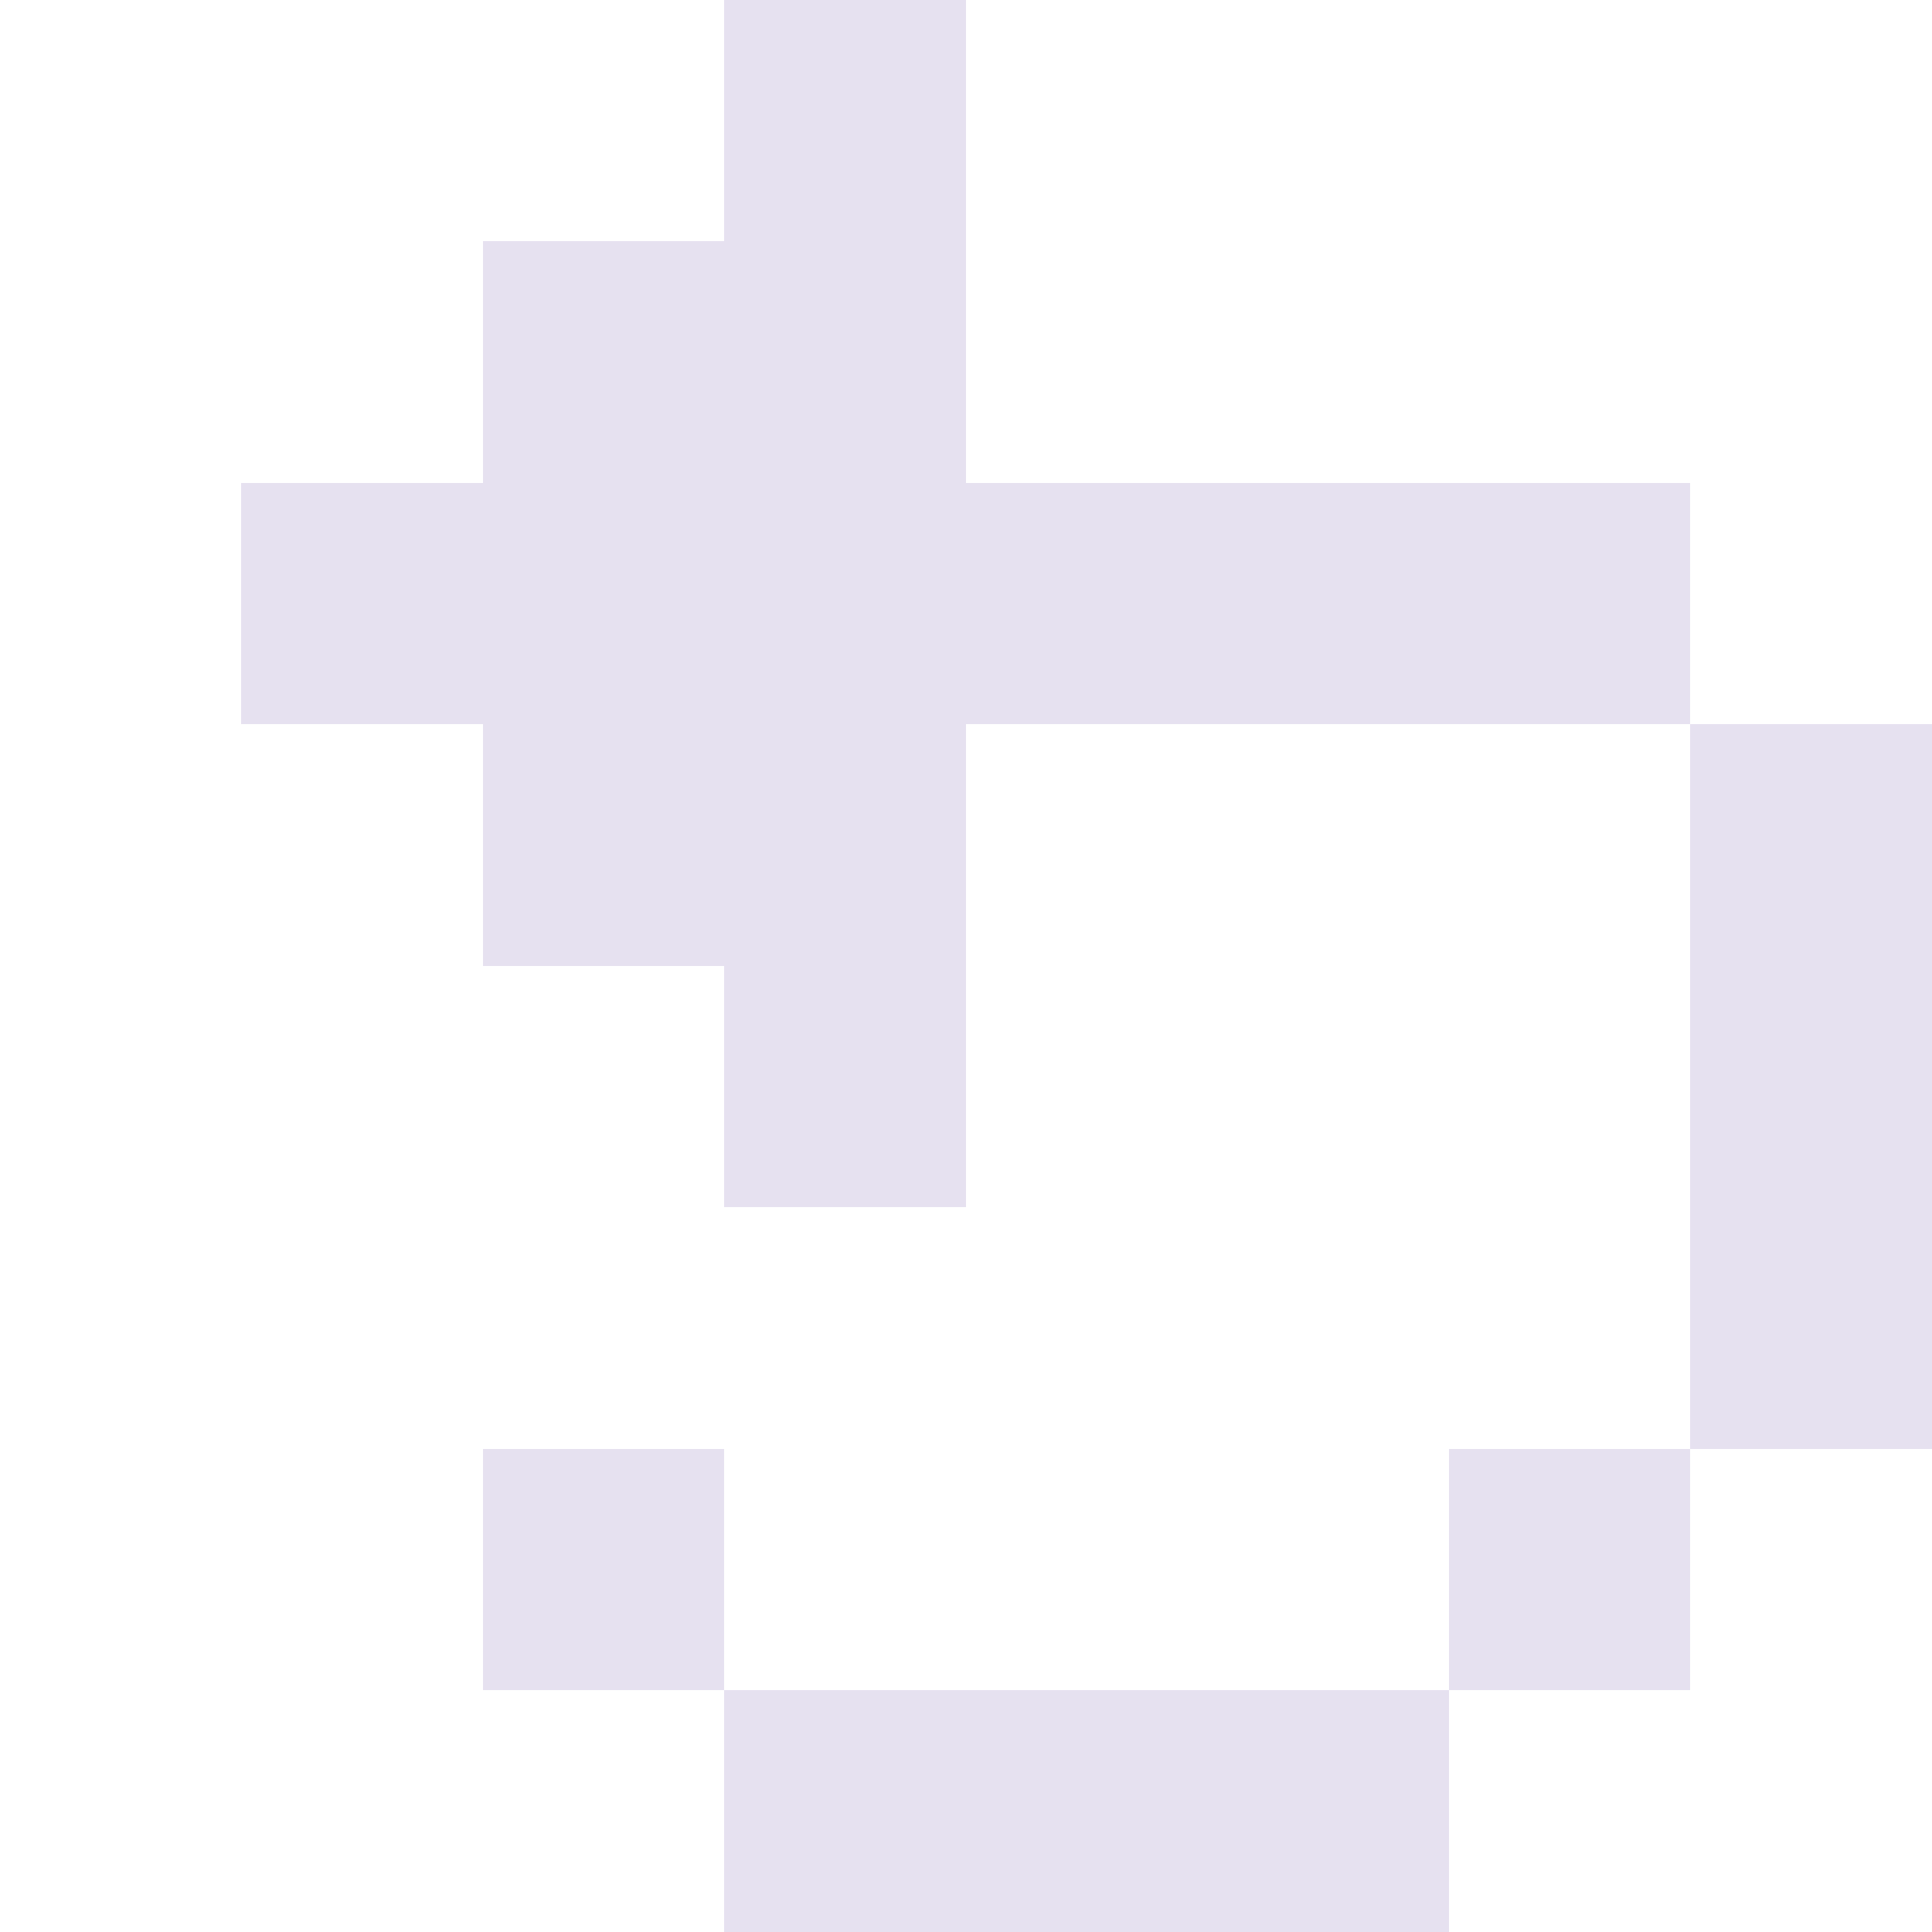
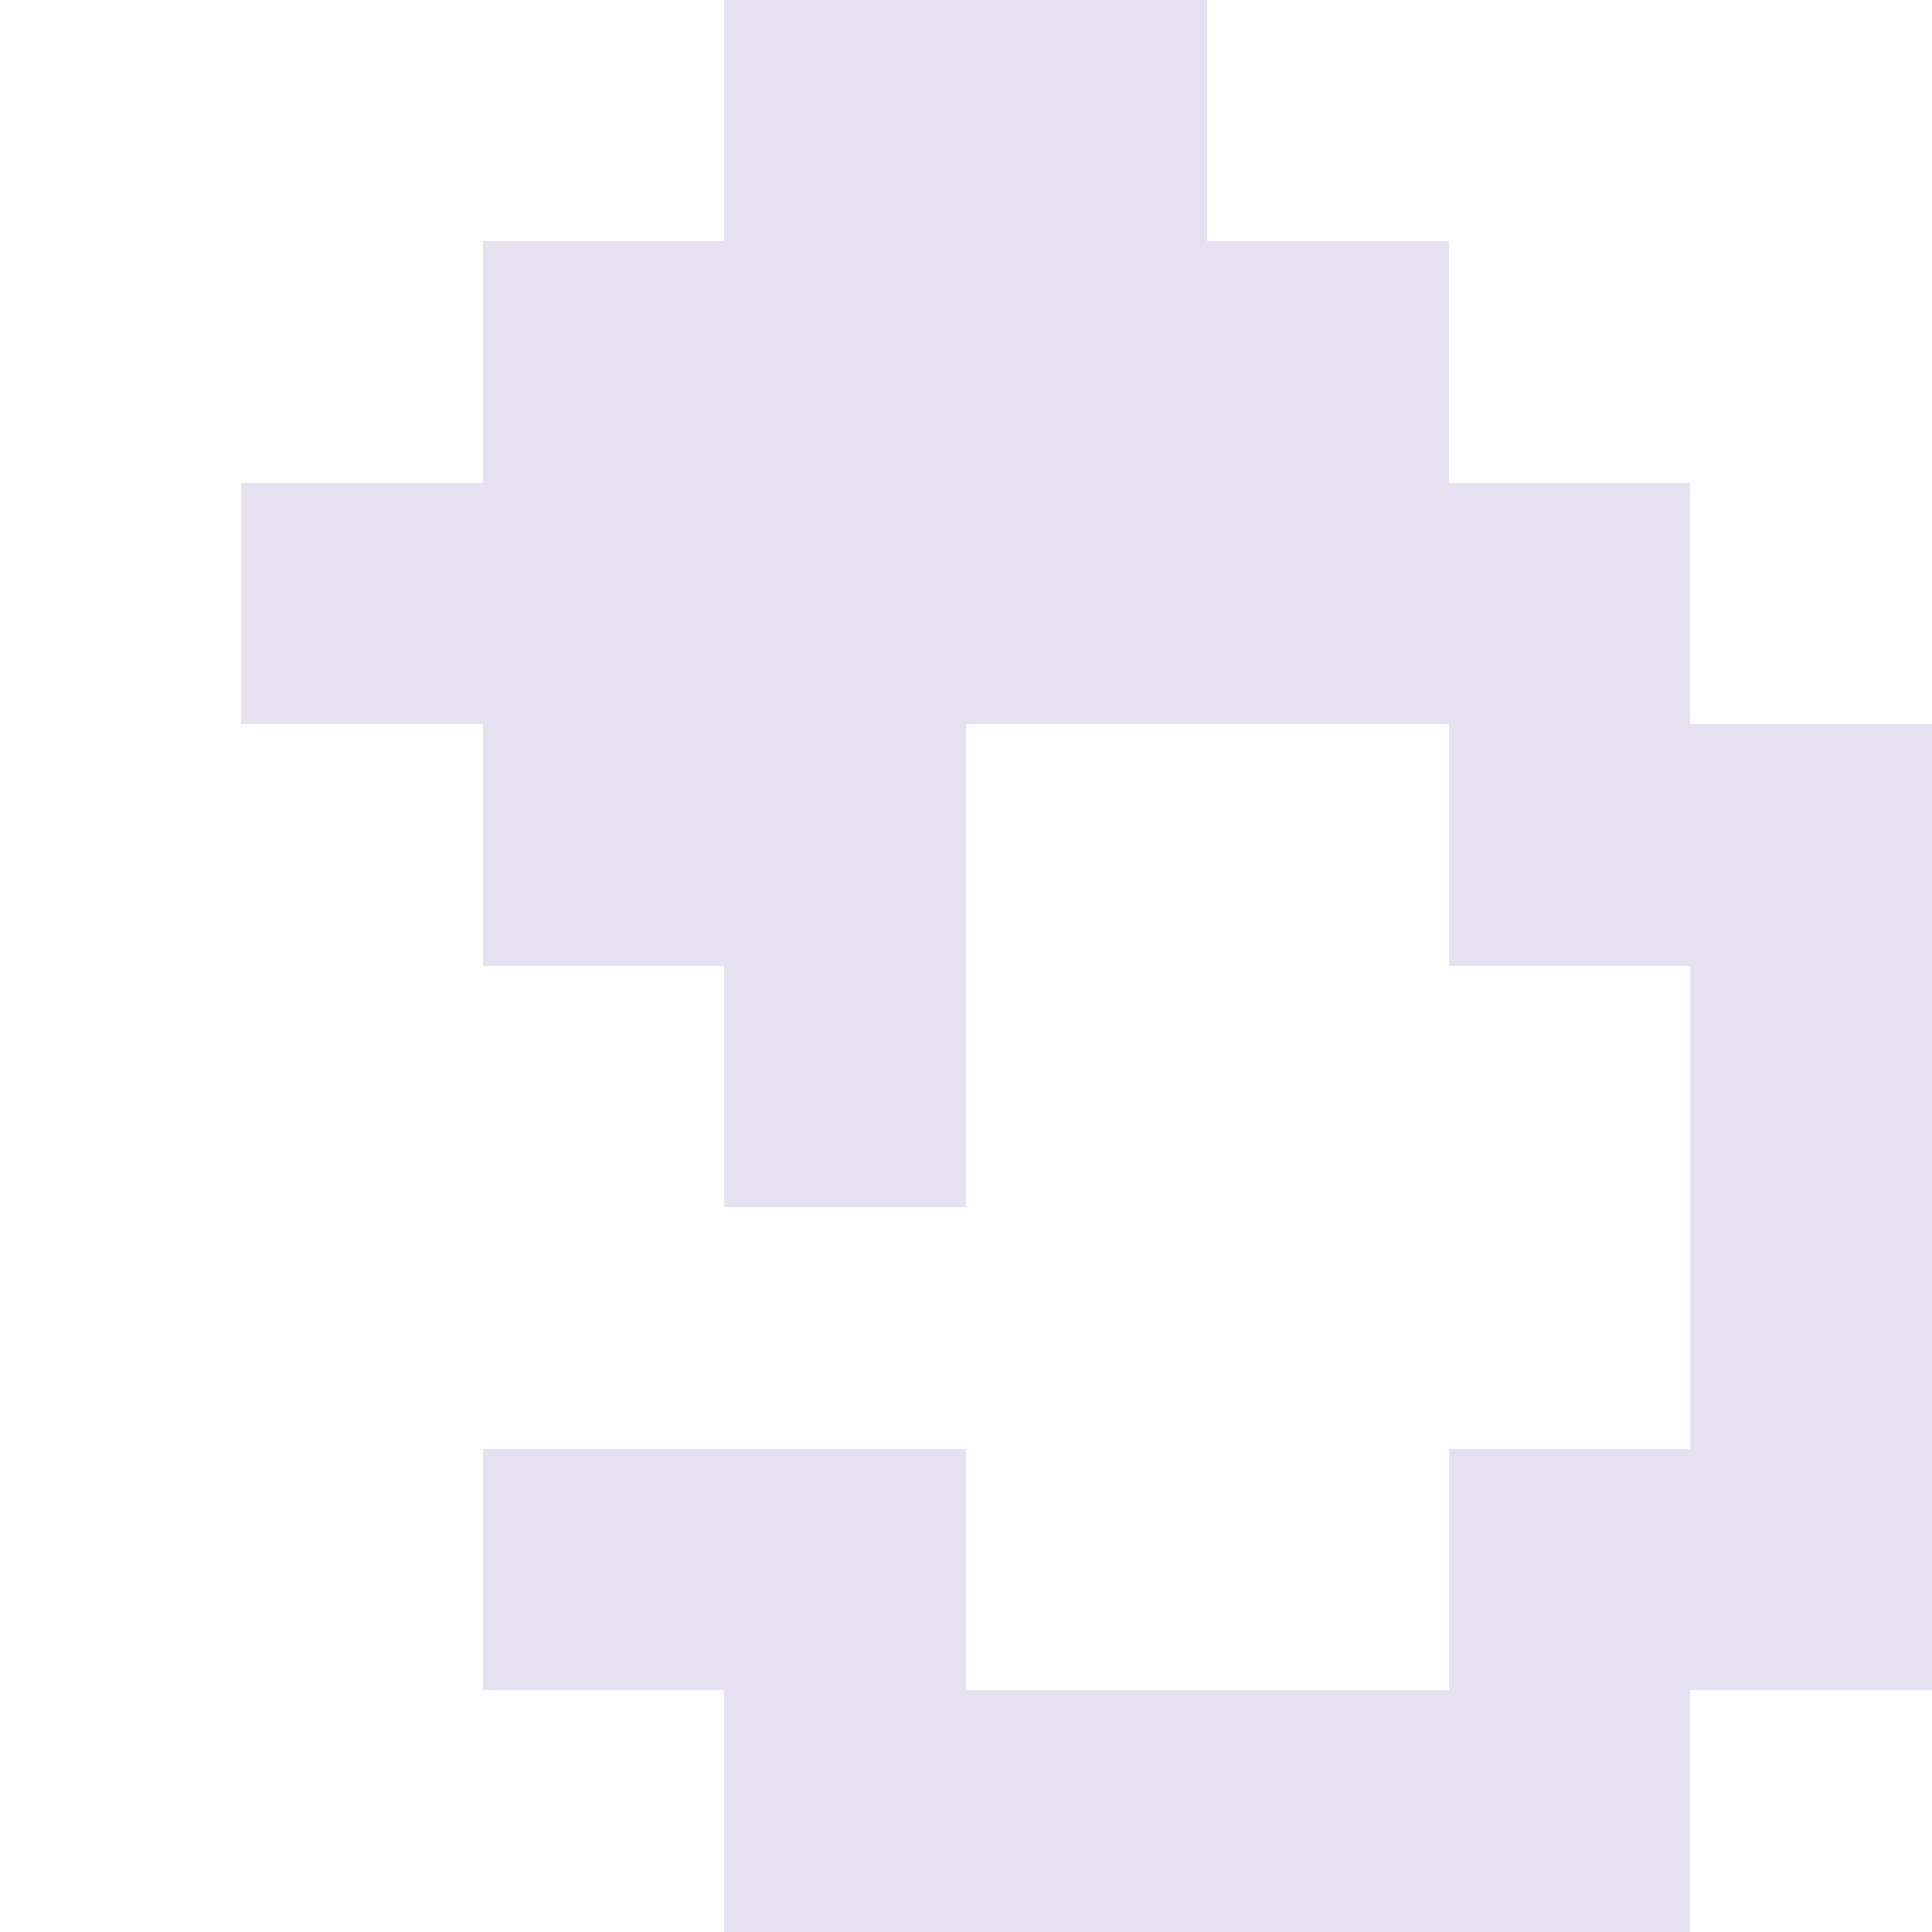
<svg xmlns="http://www.w3.org/2000/svg" viewBox="0 0 24 24" width="24" height="24" shape-rendering="crispEdges" role="img">
-   <rect x="9" y="0" width="3" height="3" fill="#E6E1F0" />
-   <rect x="6" y="3" width="6" height="3" fill="#E6E1F0" />
+   <rect x="9" y="0" width="6" height="3" fill="#E6E1F0" />
+   <rect x="6" y="3" width="12" height="3" fill="#E6E1F0" />
  <rect x="3" y="6" width="18" height="3" fill="#E6E1F0" />
  <rect x="6" y="9" width="6" height="3" fill="#E6E1F0" />
-   <rect x="21" y="9" width="3" height="3" fill="#E6E1F0" />
+   <rect x="18" y="9" width="6" height="3" fill="#E6E1F0" />
  <rect x="9" y="12" width="3" height="3" fill="#E6E1F0" />
  <rect x="21" y="12" width="3" height="3" fill="#E6E1F0" />
  <rect x="21" y="15" width="3" height="3" fill="#E6E1F0" />
-   <rect x="6" y="18" width="3" height="3" fill="#E6E1F0" />
-   <rect x="18" y="18" width="3" height="3" fill="#E6E1F0" />
-   <rect x="9" y="21" width="9" height="3" fill="#E6E1F0" />
+   <rect x="6" y="18" width="6" height="3" fill="#E6E1F0" />
+   <rect x="18" y="18" width="6" height="3" fill="#E6E1F0" />
+   <rect x="9" y="21" width="12" height="3" fill="#E6E1F0" />
</svg>
